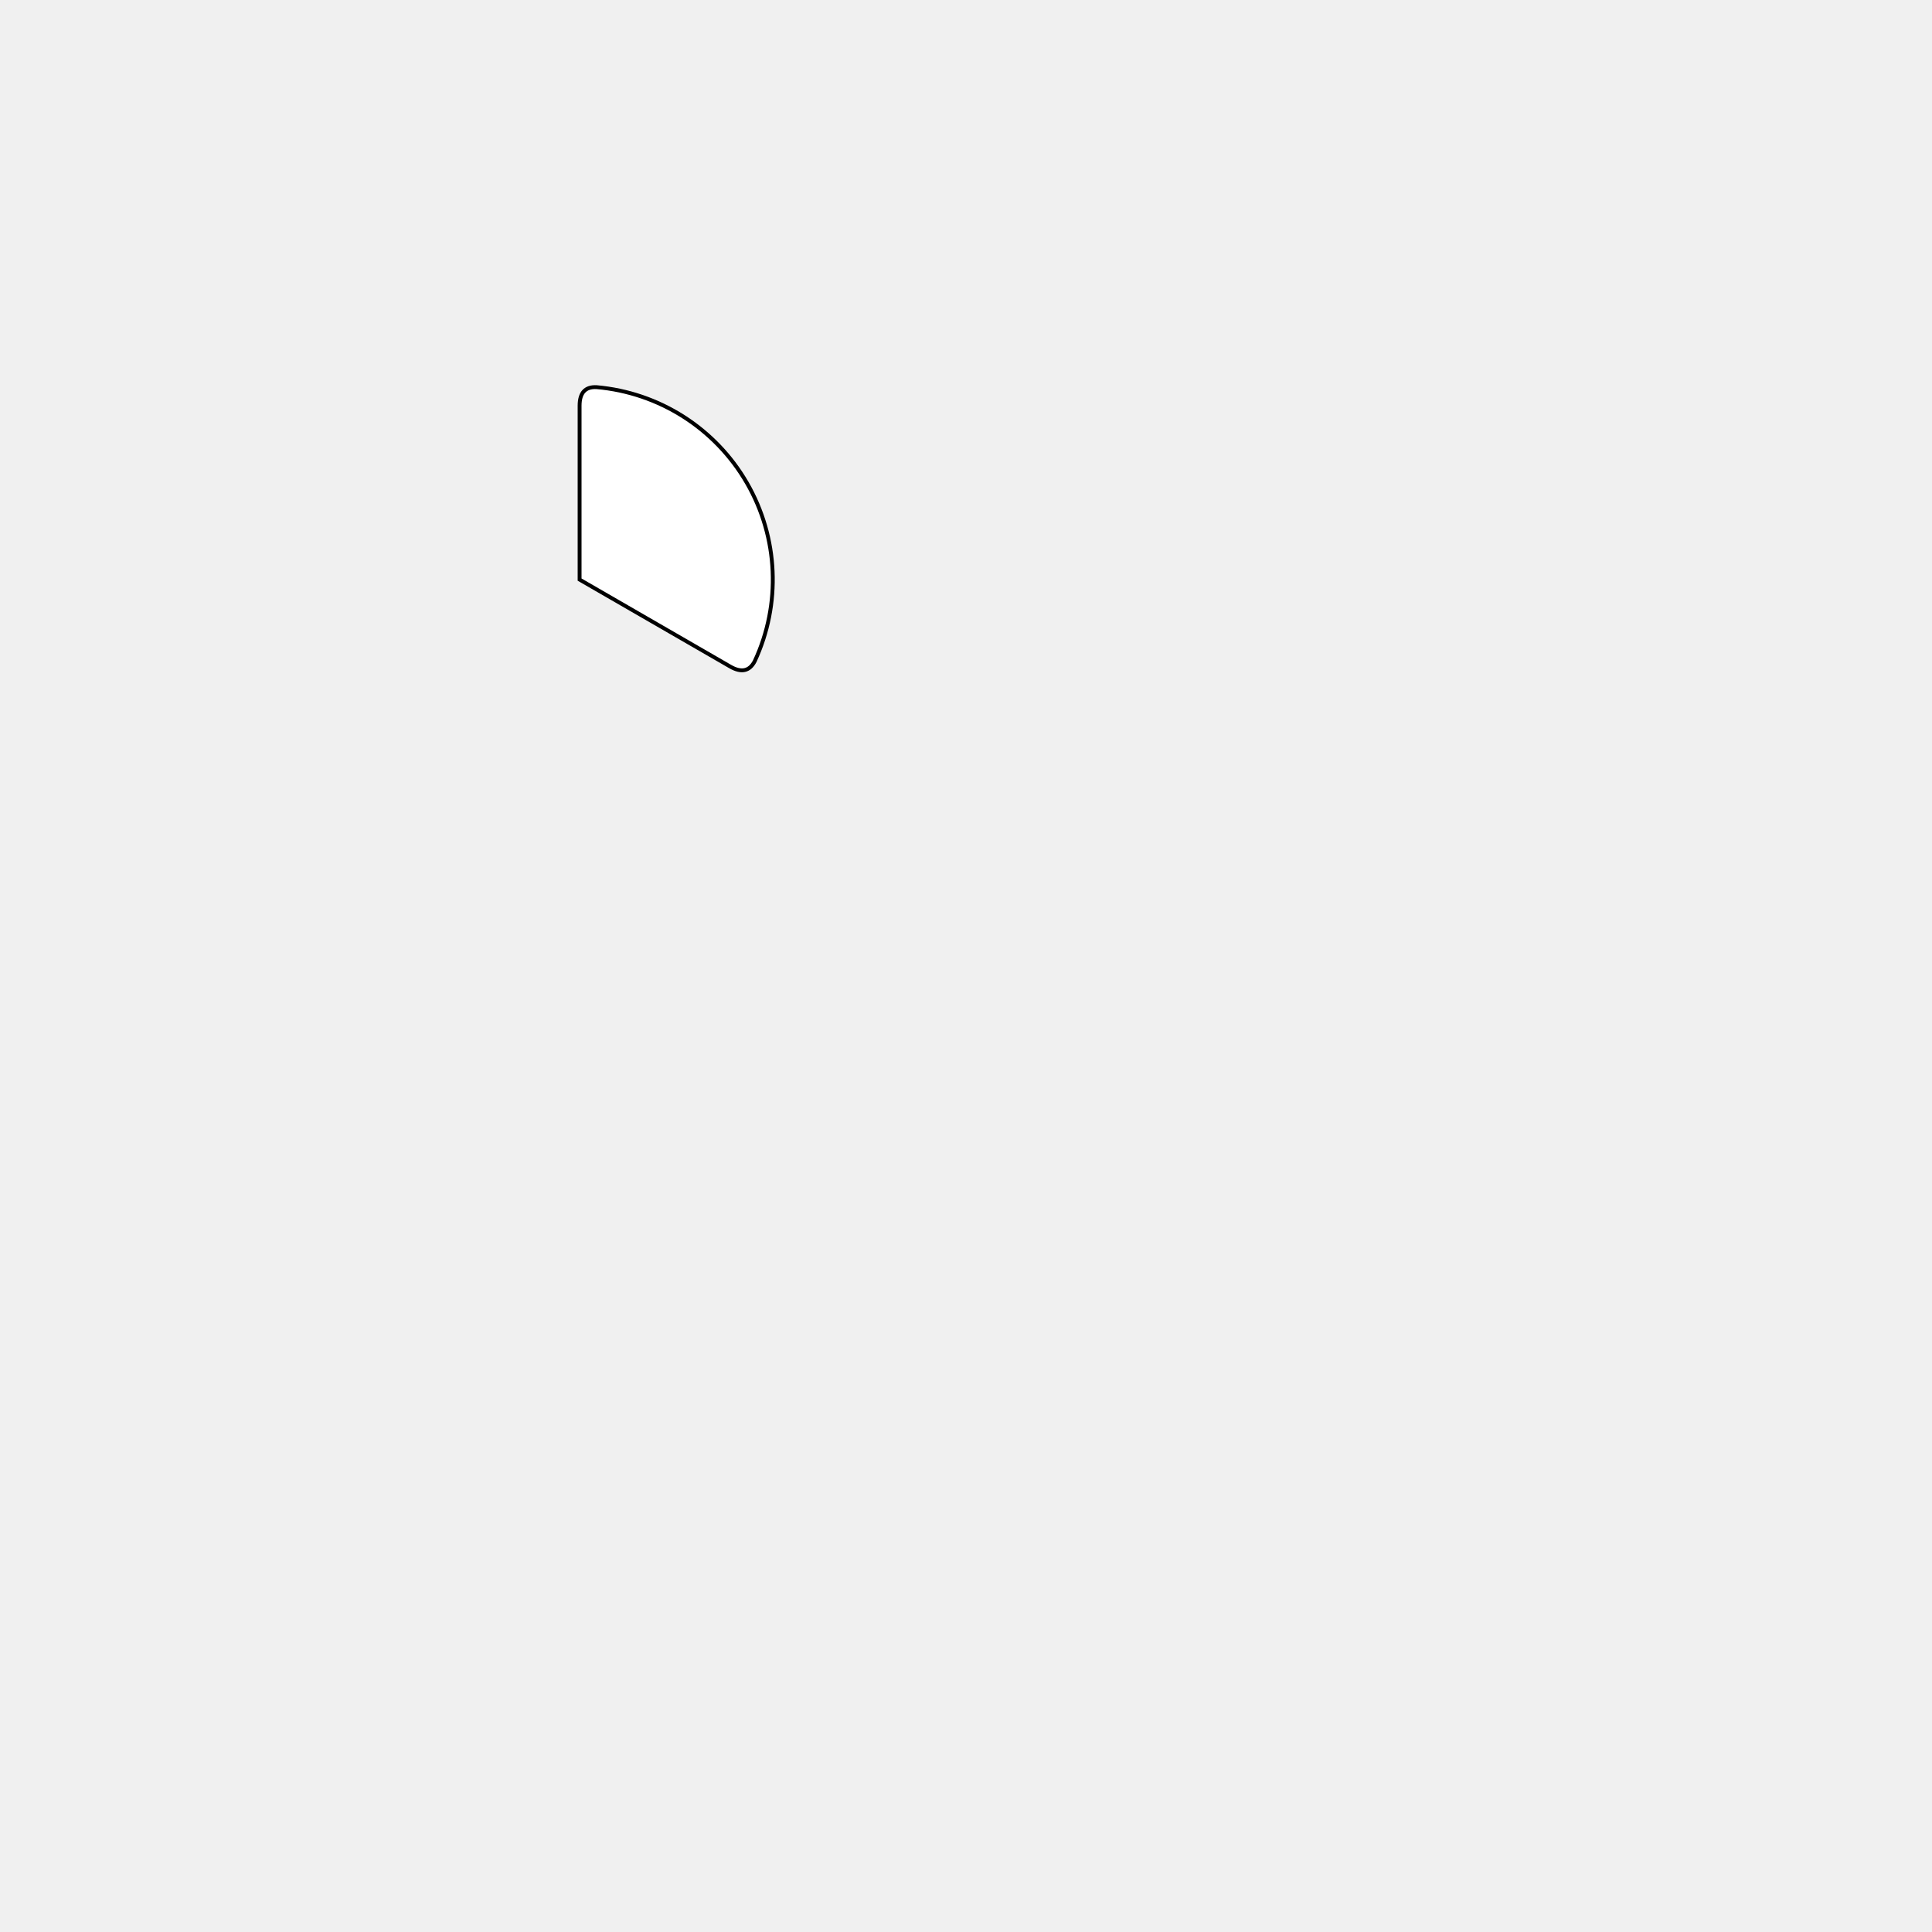
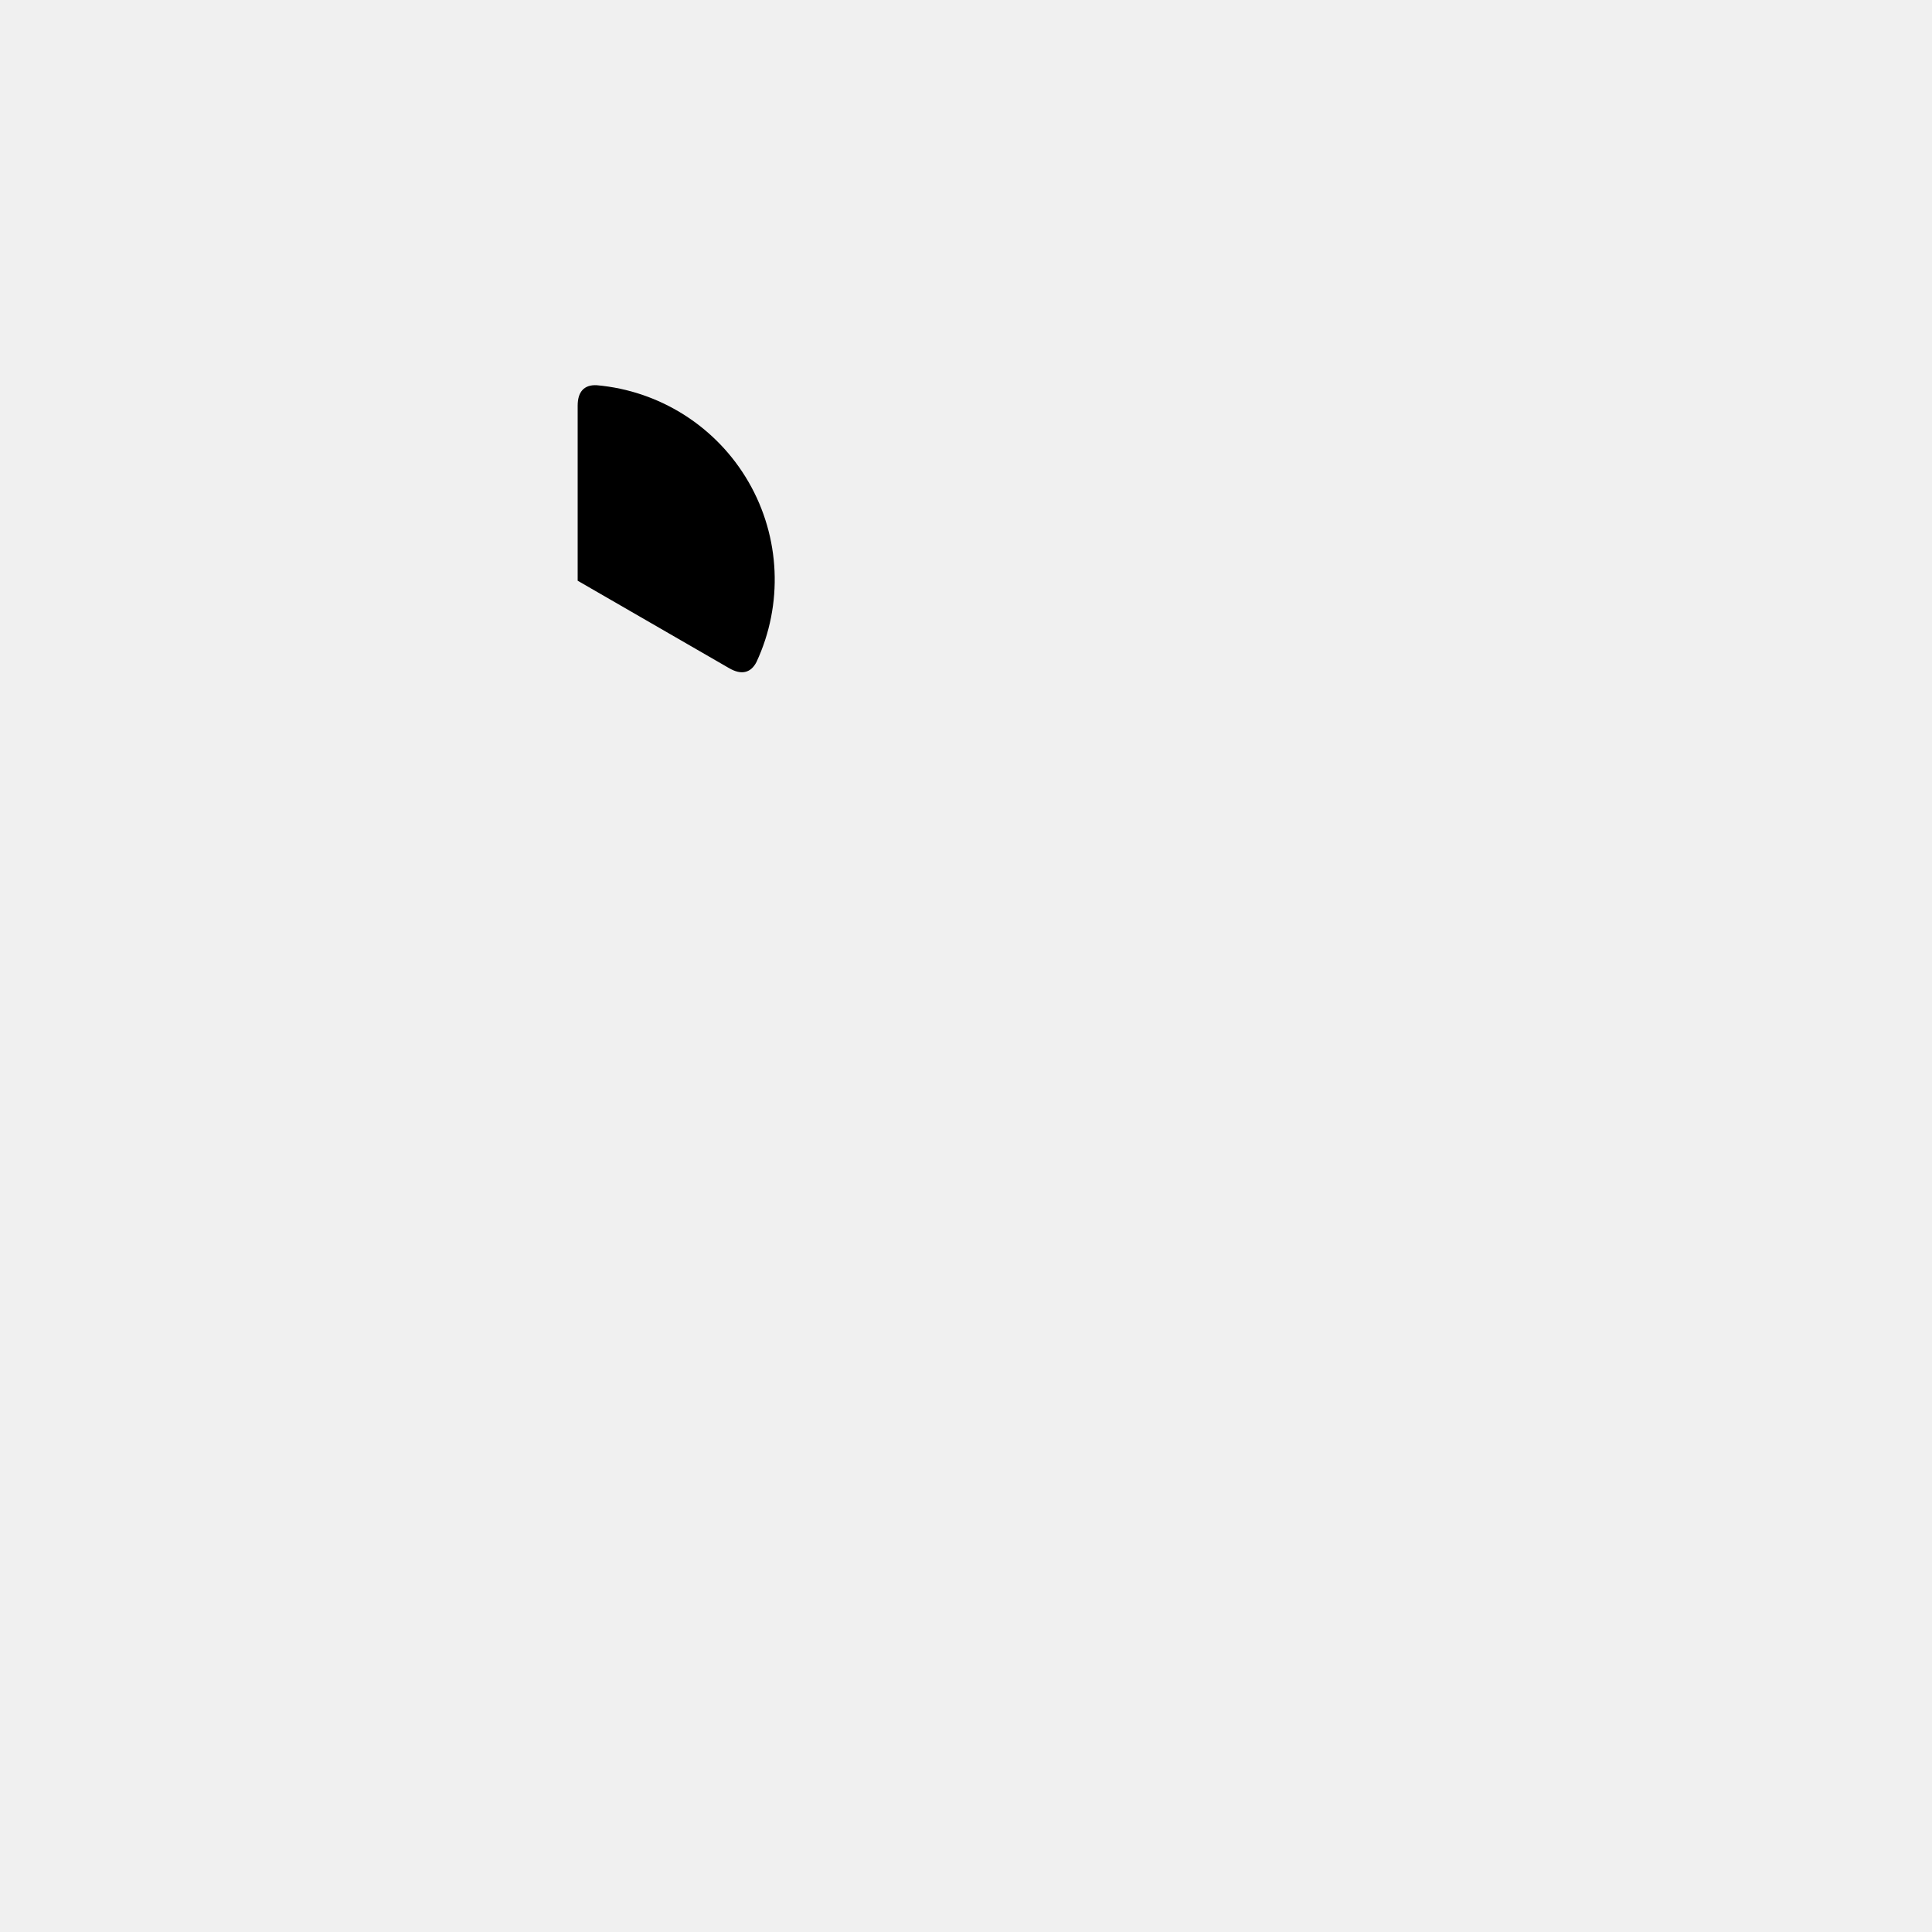
<svg xmlns="http://www.w3.org/2000/svg" width="1000" height="1000">
-   <path d="M300,300 L300.0,210.0 Q300.0,200.0 308.716,200.381 A100,100 0 0,1 390.631,342.262 Q386.603,350.0 377.942,345.0 Z" style="stroke: #000000; stroke-width: 2; fill: #FFFFFF" />
+   <path d="M300,300 L300.0,210.0 Q300.0,200.0 308.716,200.381 A100,100 0 0,1 390.631,342.262 Q386.603,350.0 377.942,345.0 Z" style="stroke: #000000; stroke-width: 2; fill: #000000" />
</svg>
